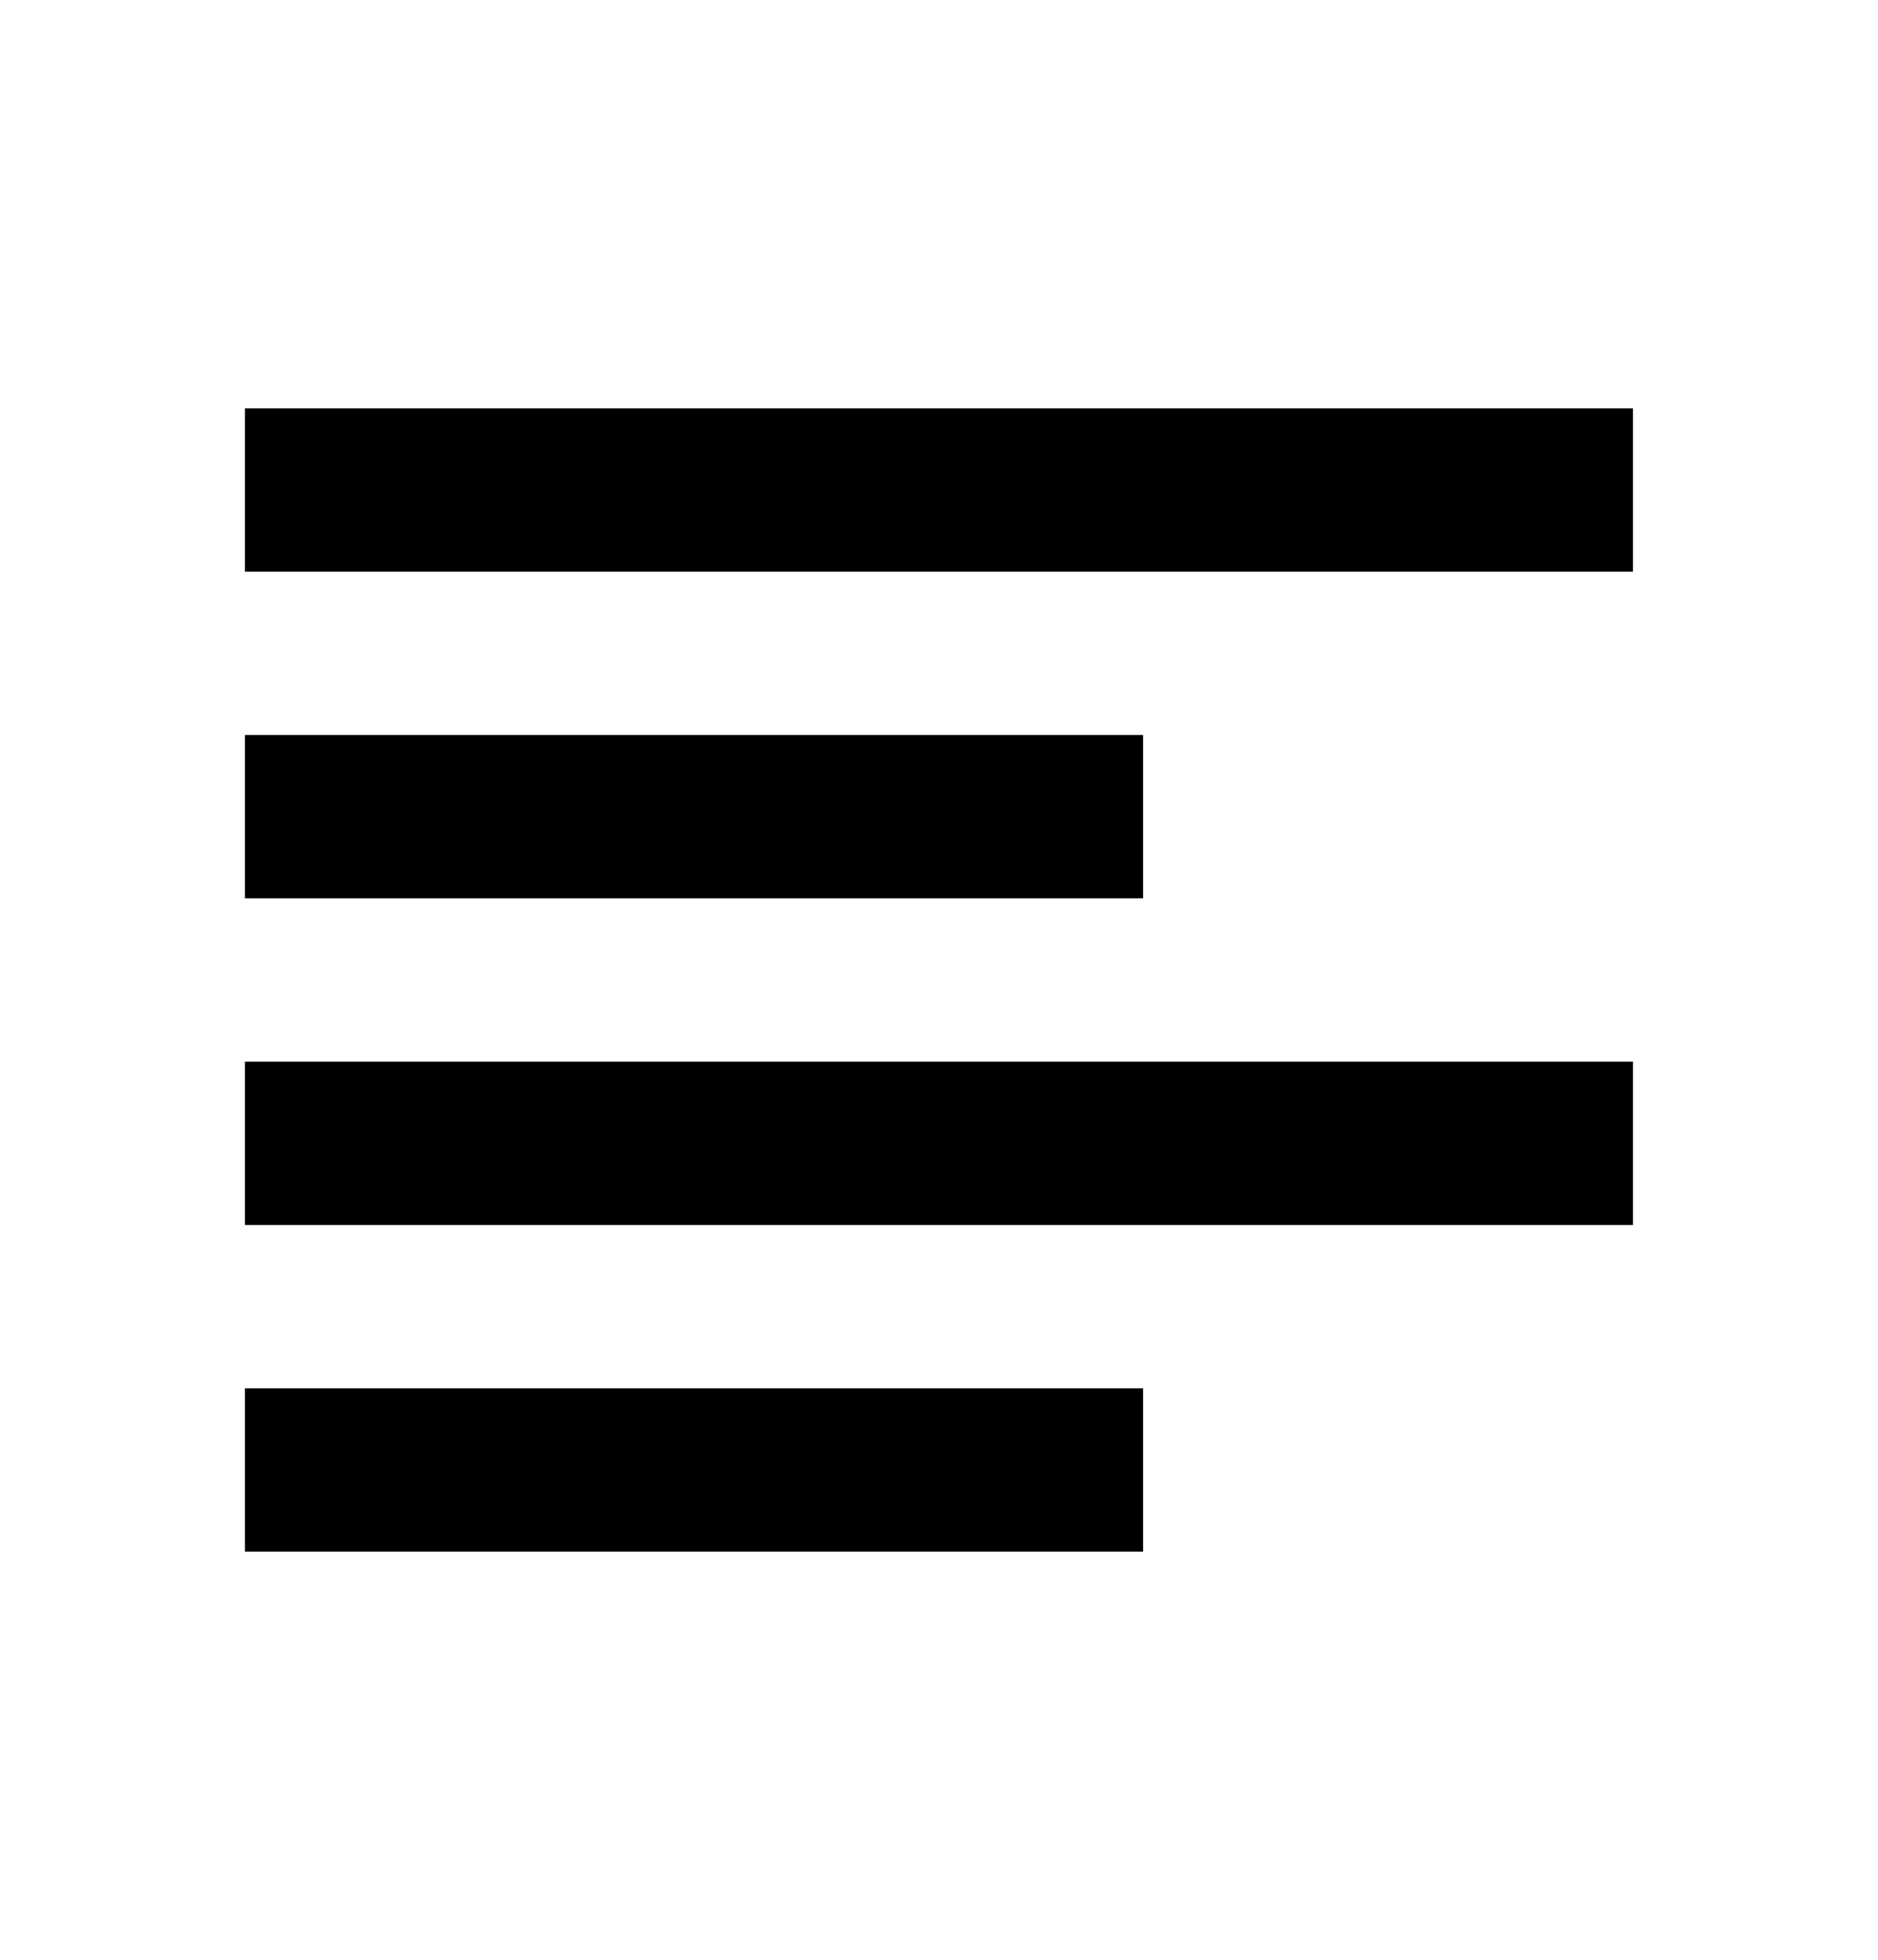
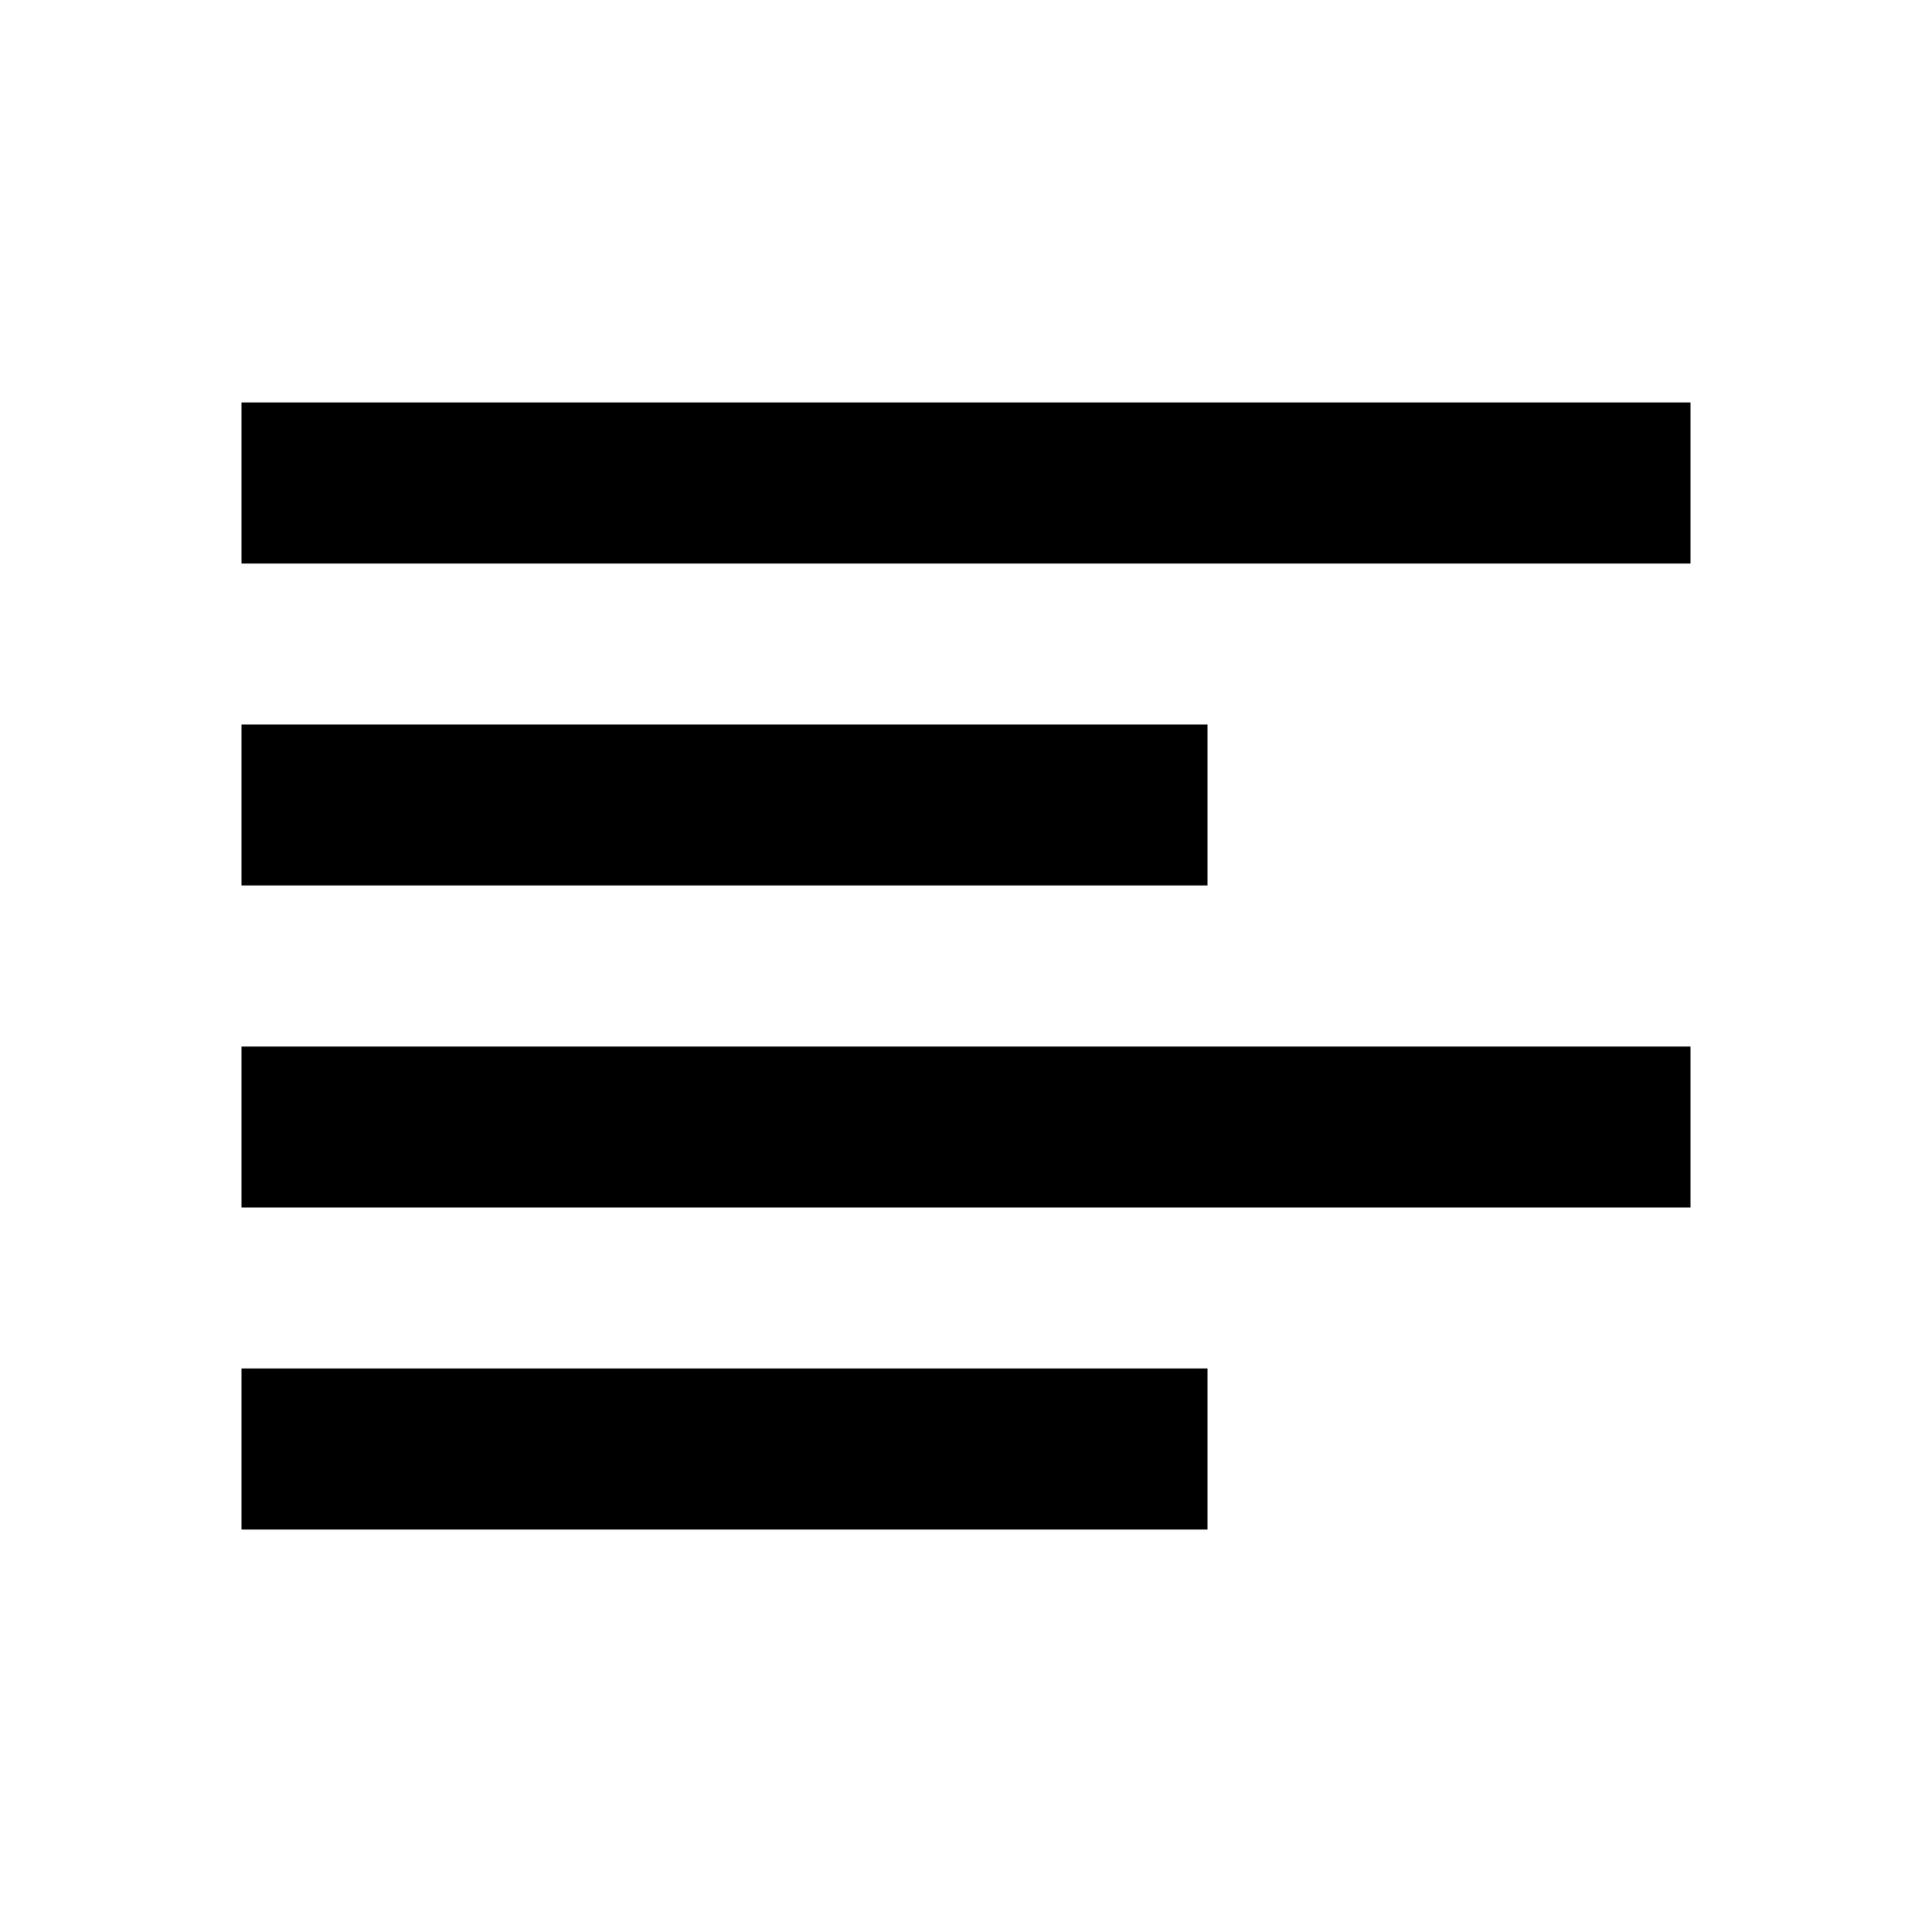
- <svg xmlns="http://www.w3.org/2000/svg" width="460" height="480" viewBox="0 0 460 480">
-   <path d="M60 140l340 0 0-40-340 0 0 40z m0 240l220 0 0-40-220 0 0 40z m0-80l340 0 0-40-340 0 0 40z m0-80l220 0 0-40-220 0 0 40z" />
+ <svg xmlns="http://www.w3.org/2000/svg" width="480" height="480" viewBox="0 0 480 480">
+   <path d="M60 140l360 0 0-40-360 0 0 40z m0 240l240 0 0-40-240 0 0 40z m0-80l360 0 0-40-360 0 0 40z m0-80l240 0 0-40-240 0 0 40z" />
</svg>
